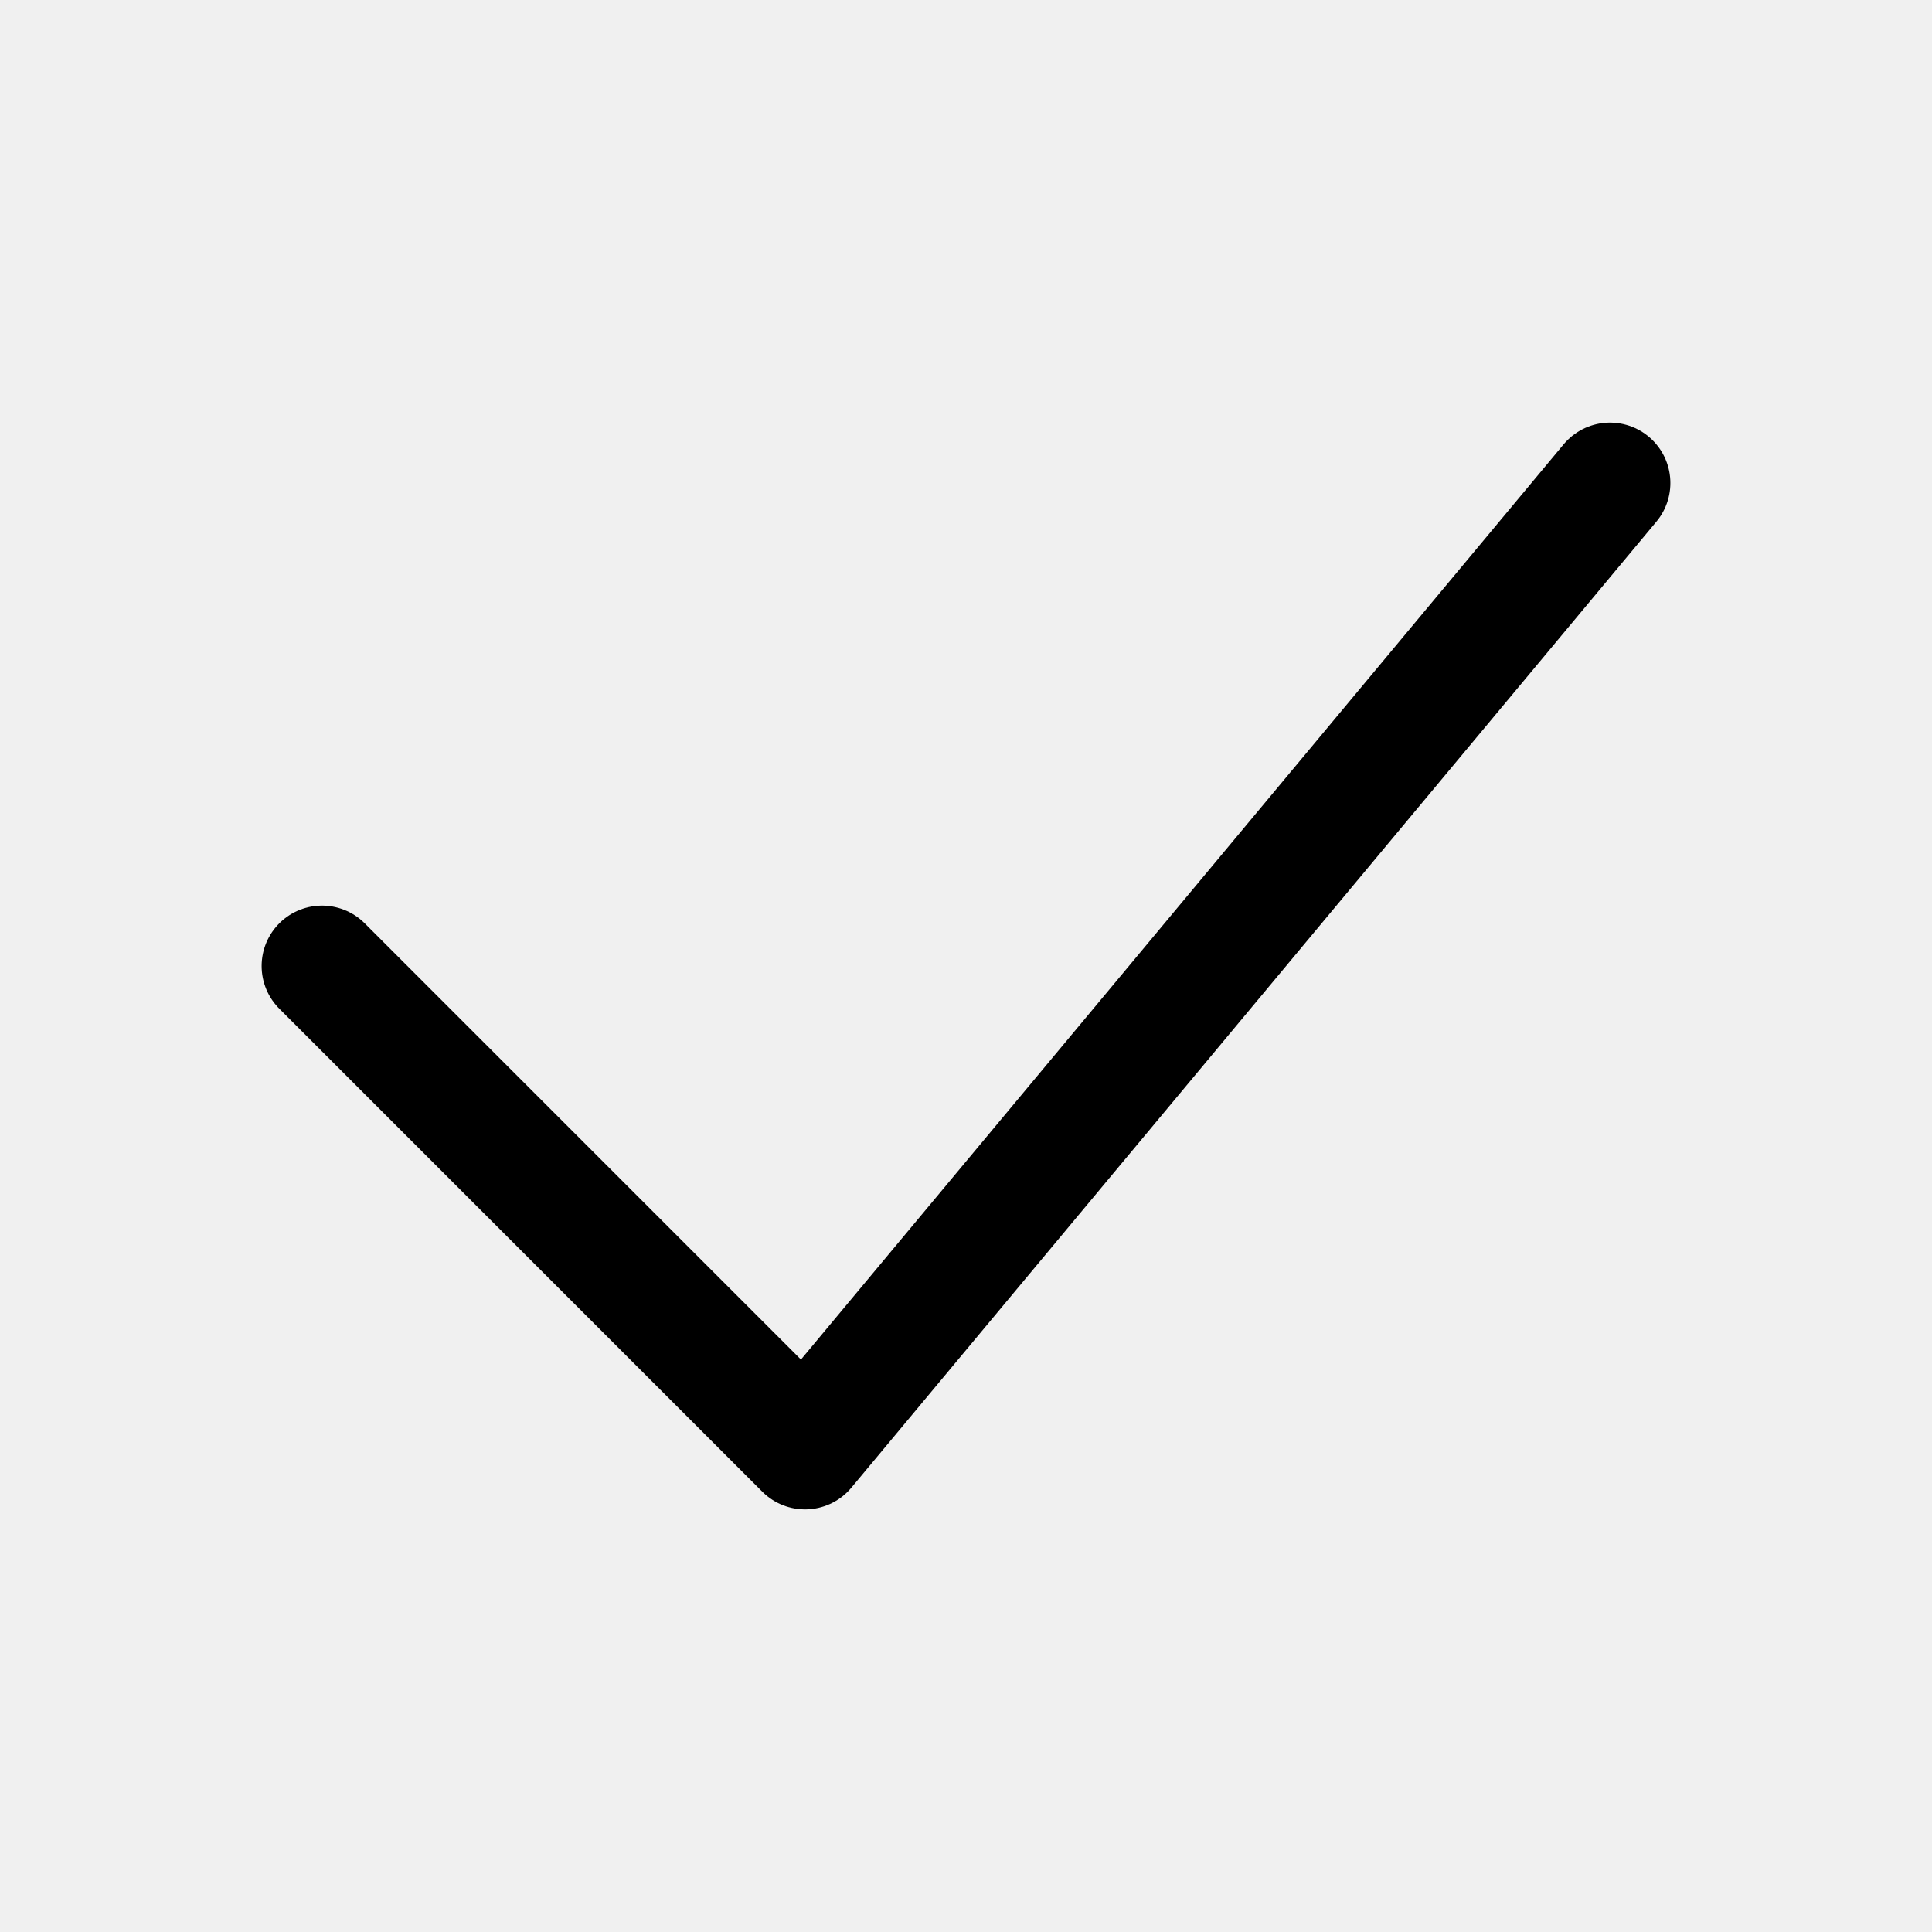
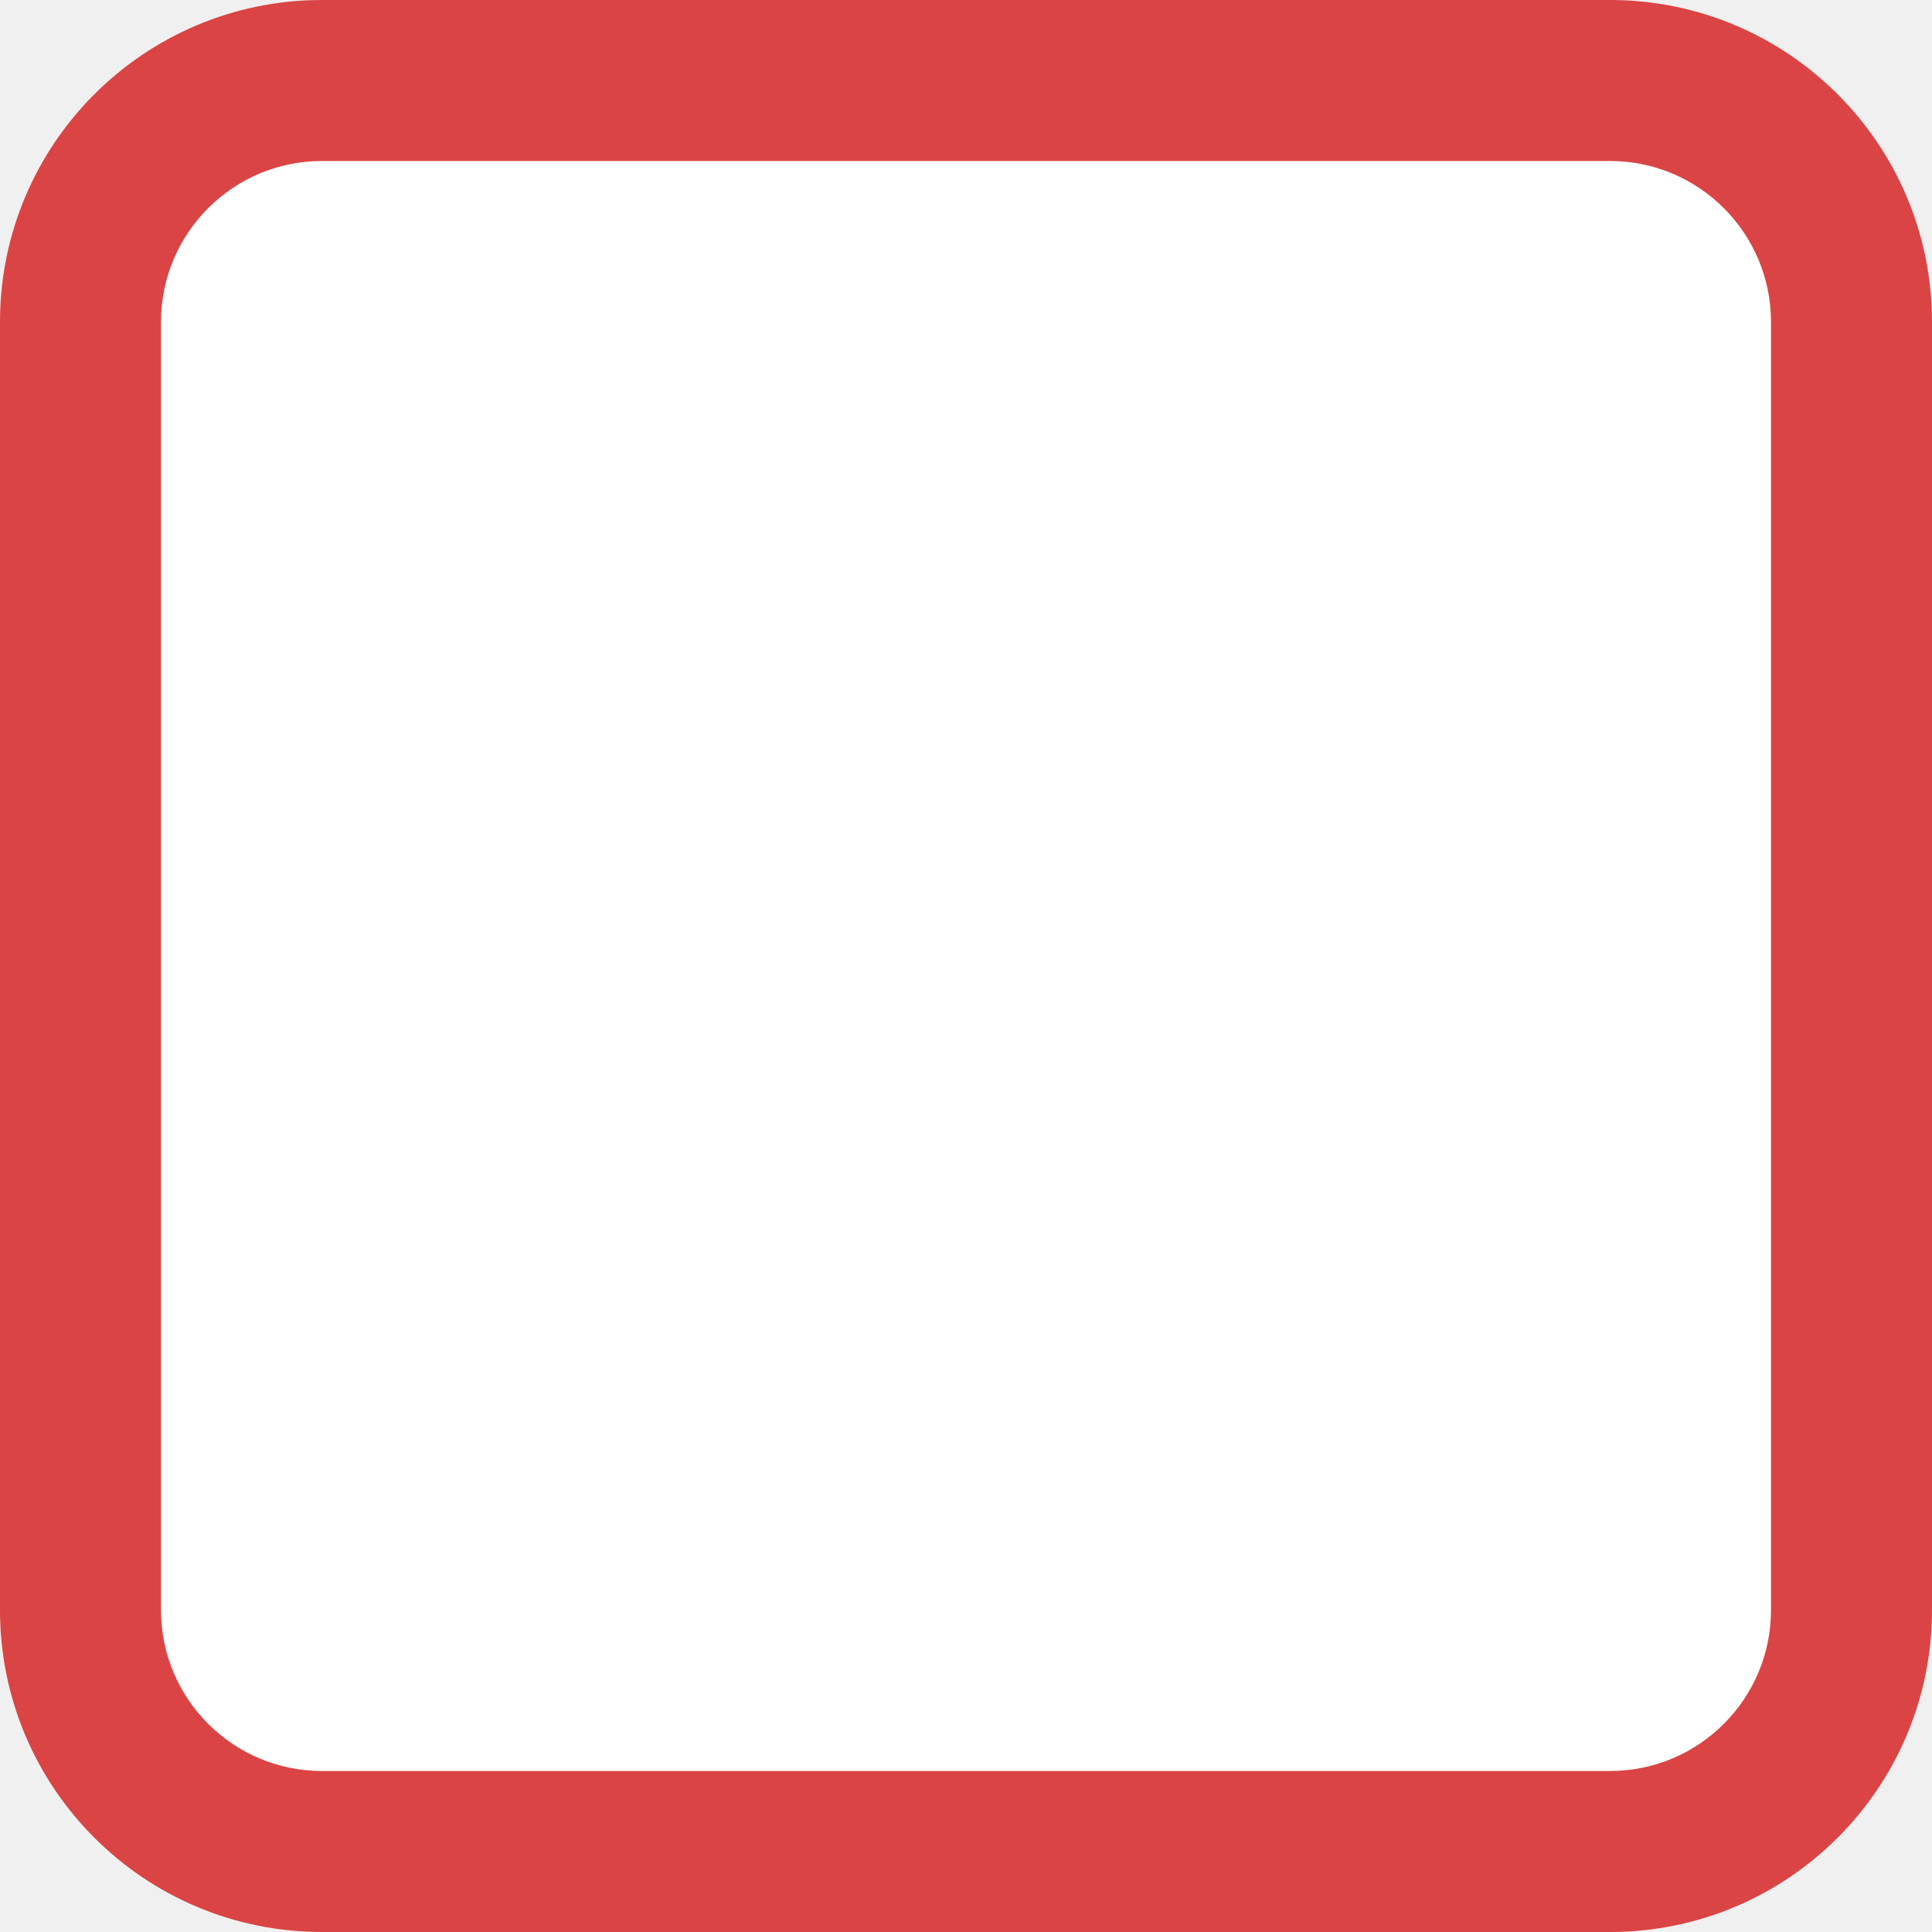
<svg xmlns="http://www.w3.org/2000/svg" width="24" height="24" viewBox="0 0 24 24" fill="none">
  <g id="CheckBox=Off">
-     <path id="Vector" d="M4 12L10 18L20 6" stroke="black" stroke-width="1.5" stroke-linecap="round" stroke-linejoin="round" />
+     <rect width="24" height="24" rx="4" fill="#DB4444" />
+     <rect x="2" y="2" width="20" height="20" rx="2" fill="#FFFFFF" />
  </g>
</svg>
